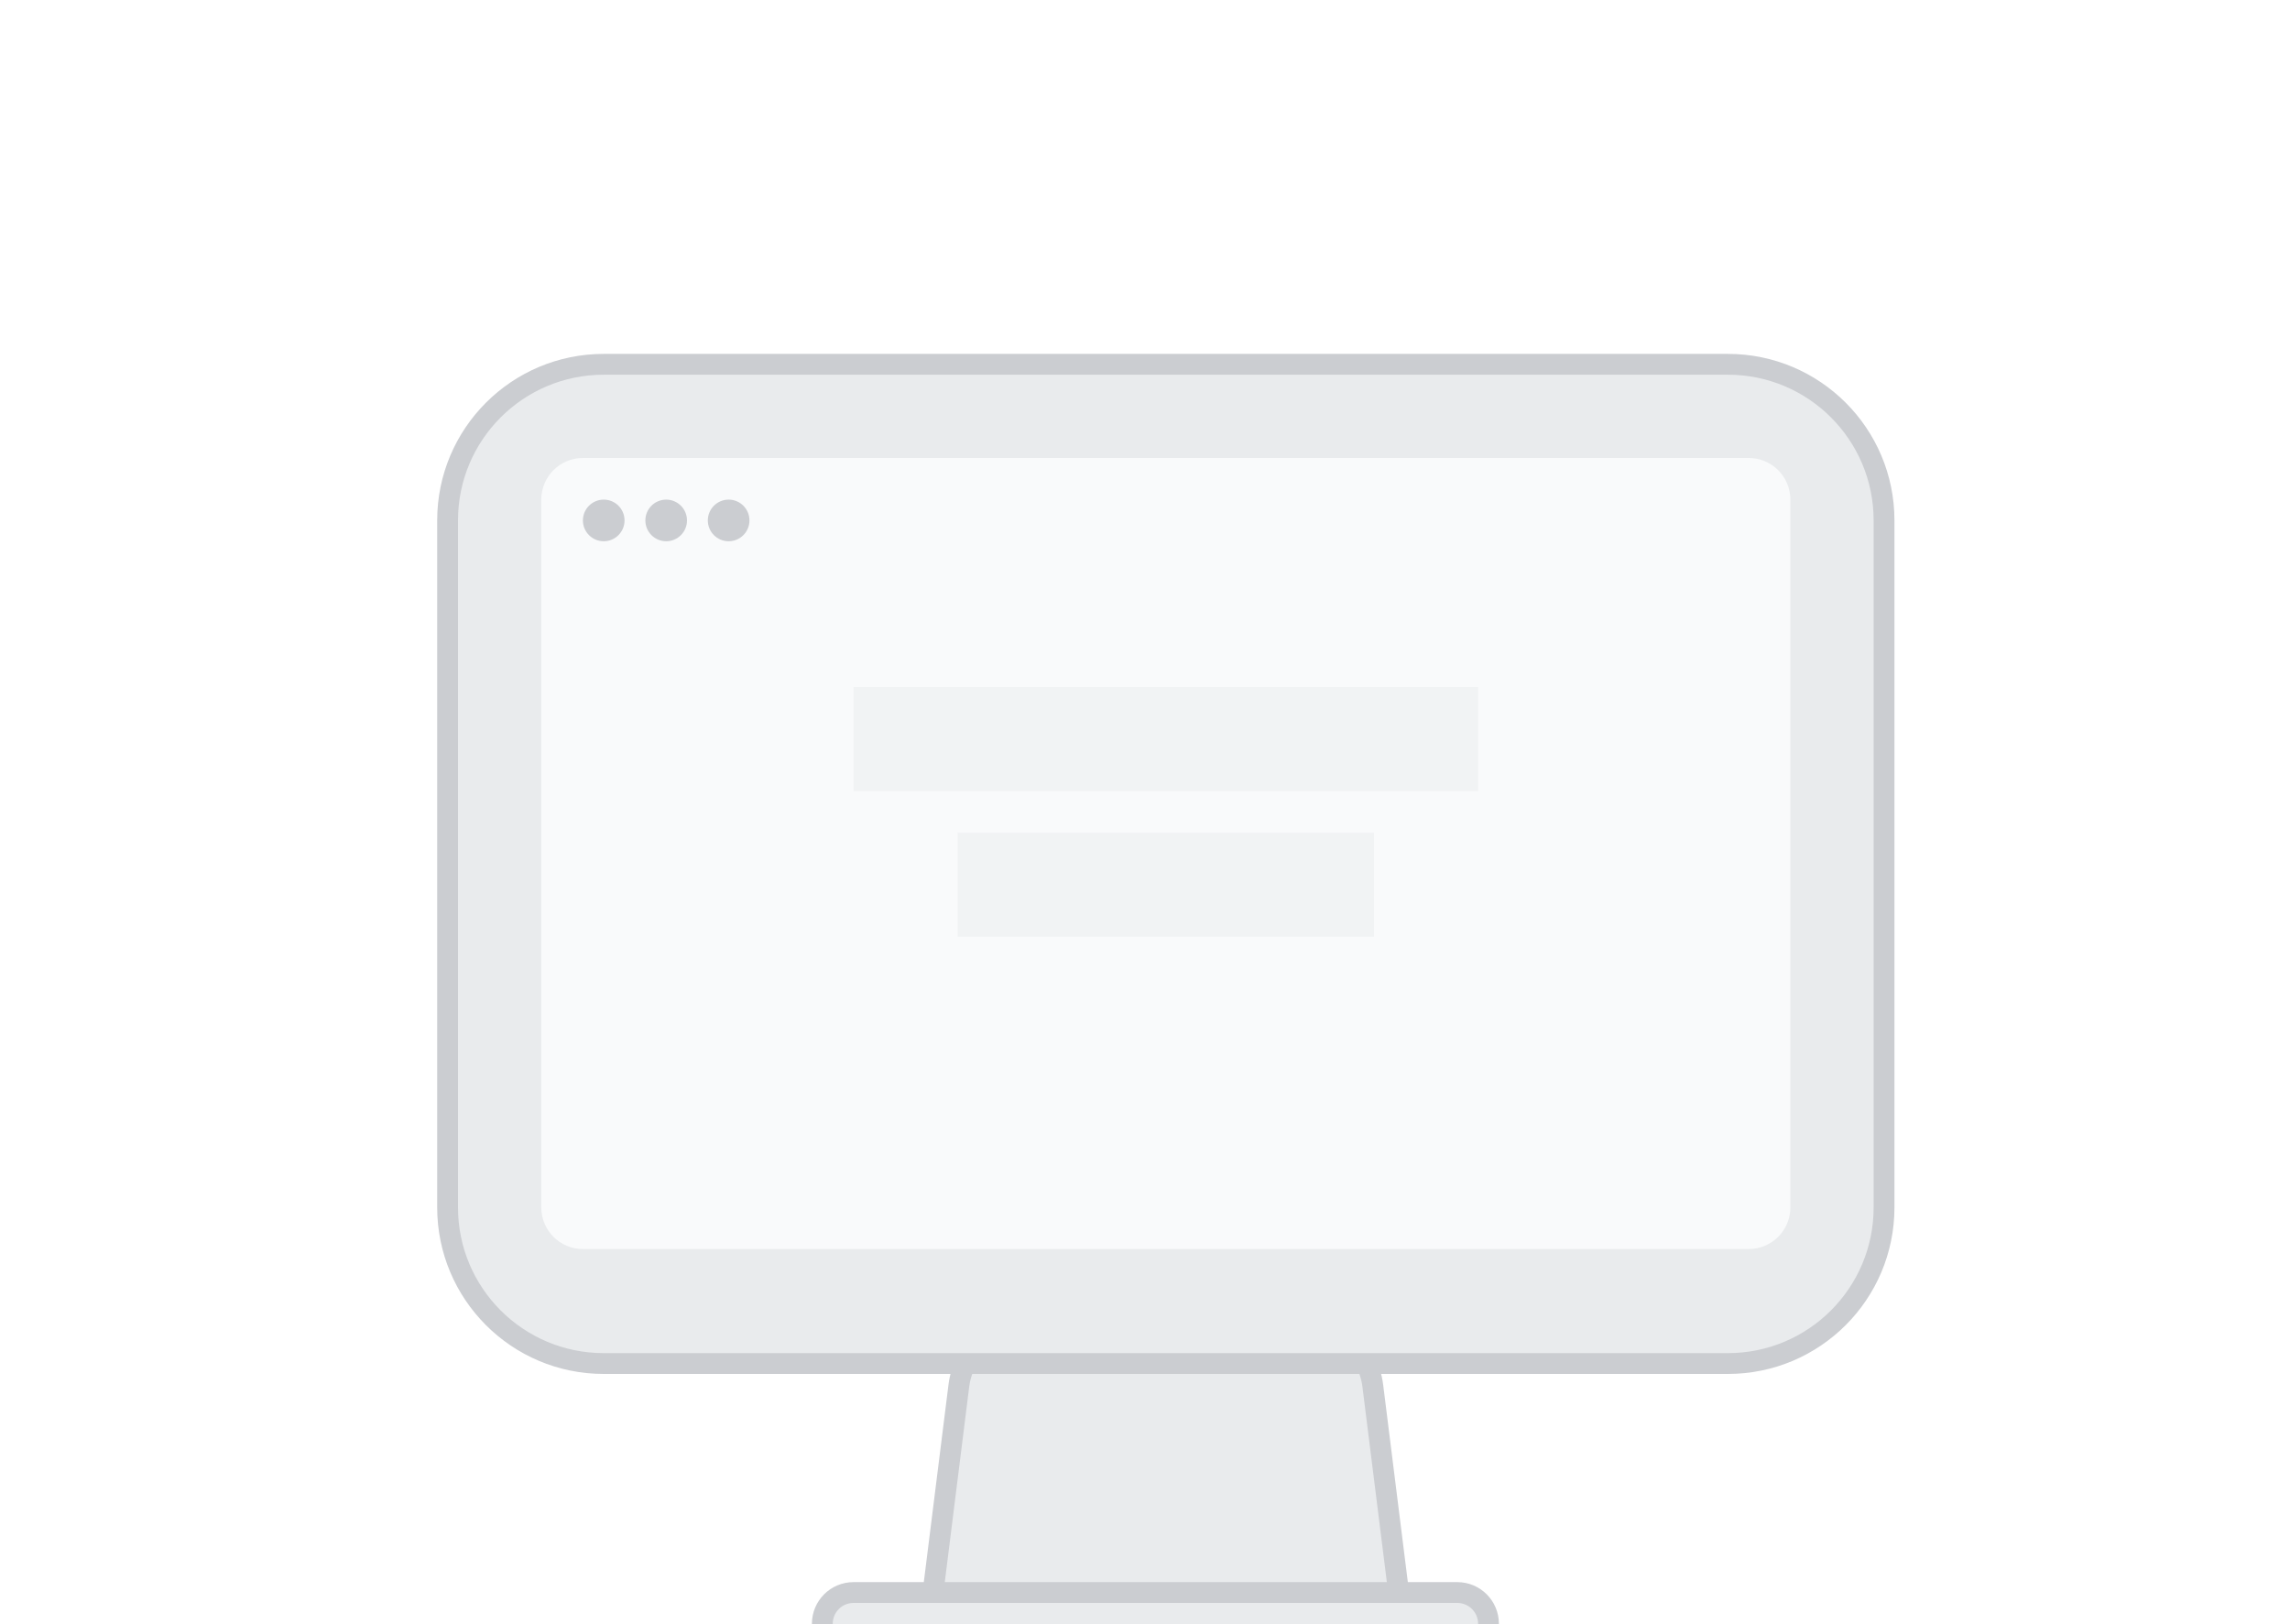
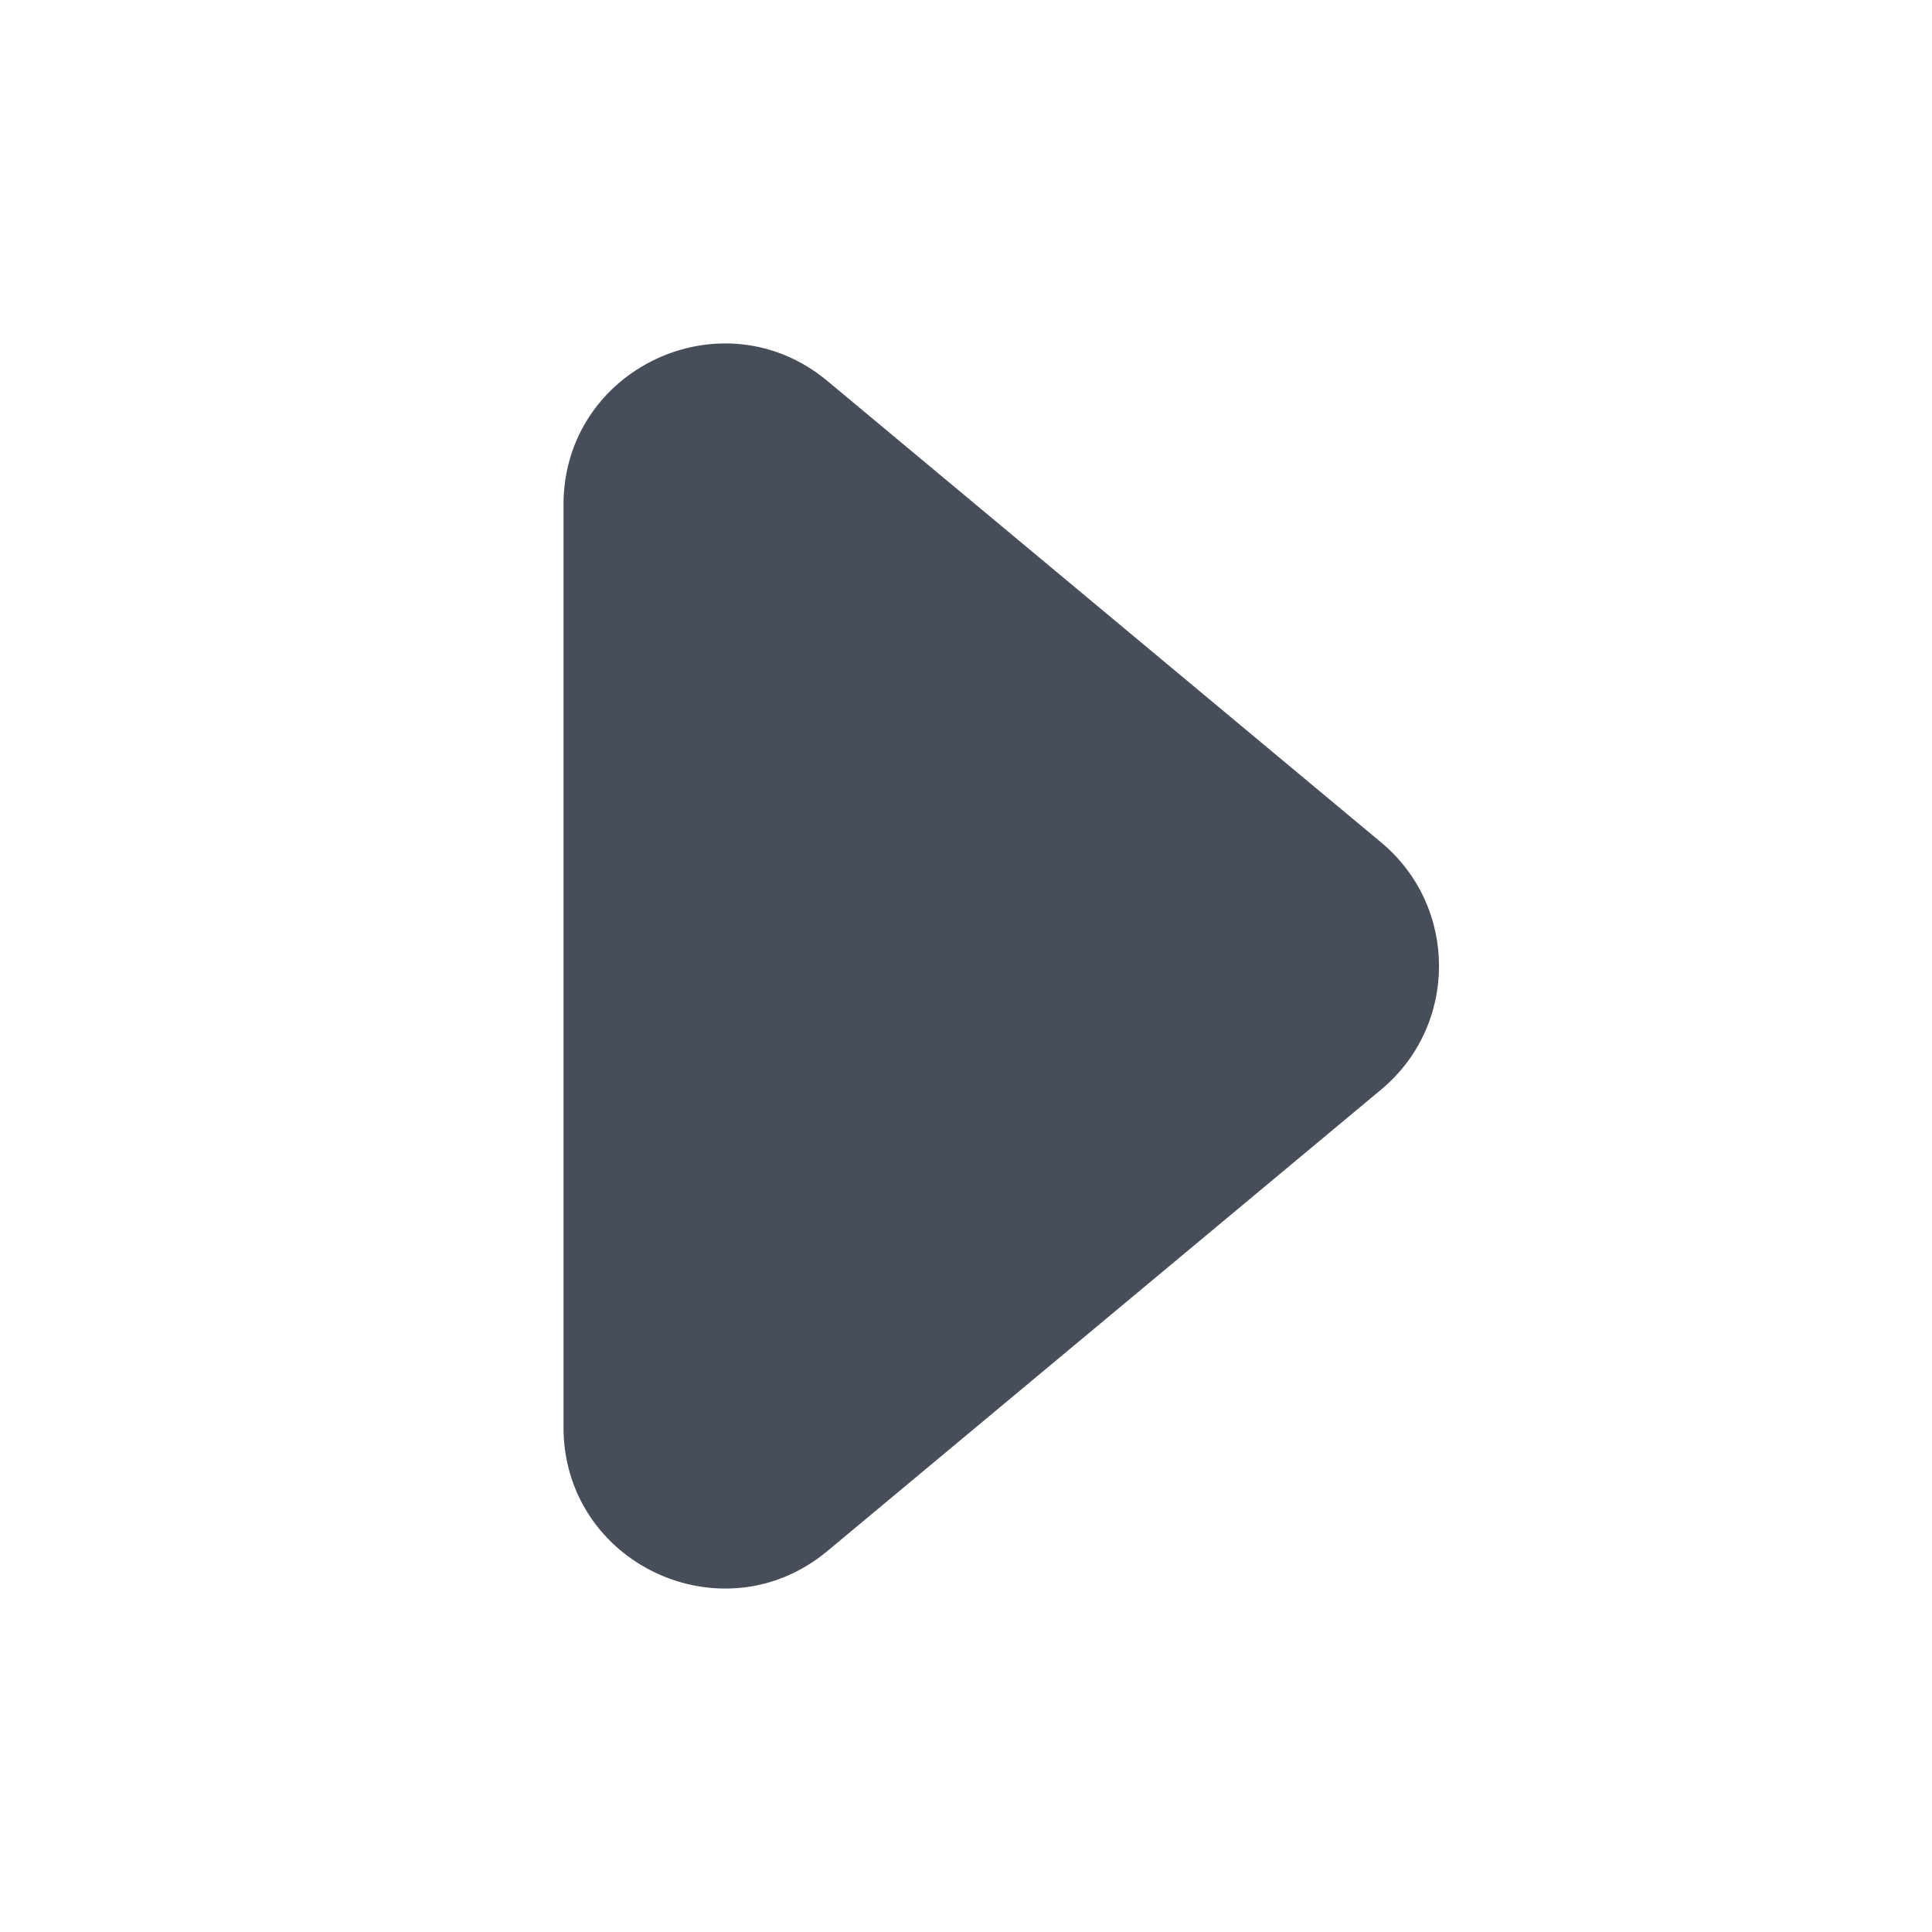
- <svg xmlns="http://www.w3.org/2000/svg" width="110" height="78" viewBox="0 0 110 78" fill="none">
-   <path d="M49.531 63.5H62.469C64.234 63.5 65.723 64.814 65.942 66.566L67.434 78.5H44.566L46.058 66.566C46.277 64.814 47.766 63.5 49.531 63.5Z" fill="#E9EBED" stroke="#CBCDD1" />
-   <rect x="21.5" y="17.5" width="69" height="48" rx="7.5" fill="#E9EBED" stroke="#CBCDD1" />
-   <rect x="26" y="22" width="60" height="38" rx="2" fill="#F9FAFB" />
-   <circle cx="29" cy="25" r="1" fill="#CBCDD1" />
-   <circle cx="32" cy="25" r="1" fill="#CBCDD1" />
-   <circle cx="35" cy="25" r="1" fill="#CBCDD1" />
-   <rect opacity="0.5" x="41" y="33" width="30" height="5" fill="#E9EBED" />
-   <rect opacity="0.5" x="46" y="40" width="20" height="5" fill="#E9EBED" />
-   <rect x="39.5" y="76.5" width="32" height="3" rx="1.5" fill="#E9EBED" stroke="#CBCDD1" />
+ <svg xmlns="http://www.w3.org/2000/svg" width="24" height="24" viewBox="0 0 24 24" fill="none">
+   <path d="M7 17.73V6.27C7 4.574 8.978 3.648 10.28 4.734L17.156 10.464C18.116 11.263 18.116 12.737 17.156 13.536L10.28 19.266C8.978 20.352 7 19.426 7 17.73Z" fill="#474D59" />
</svg>
